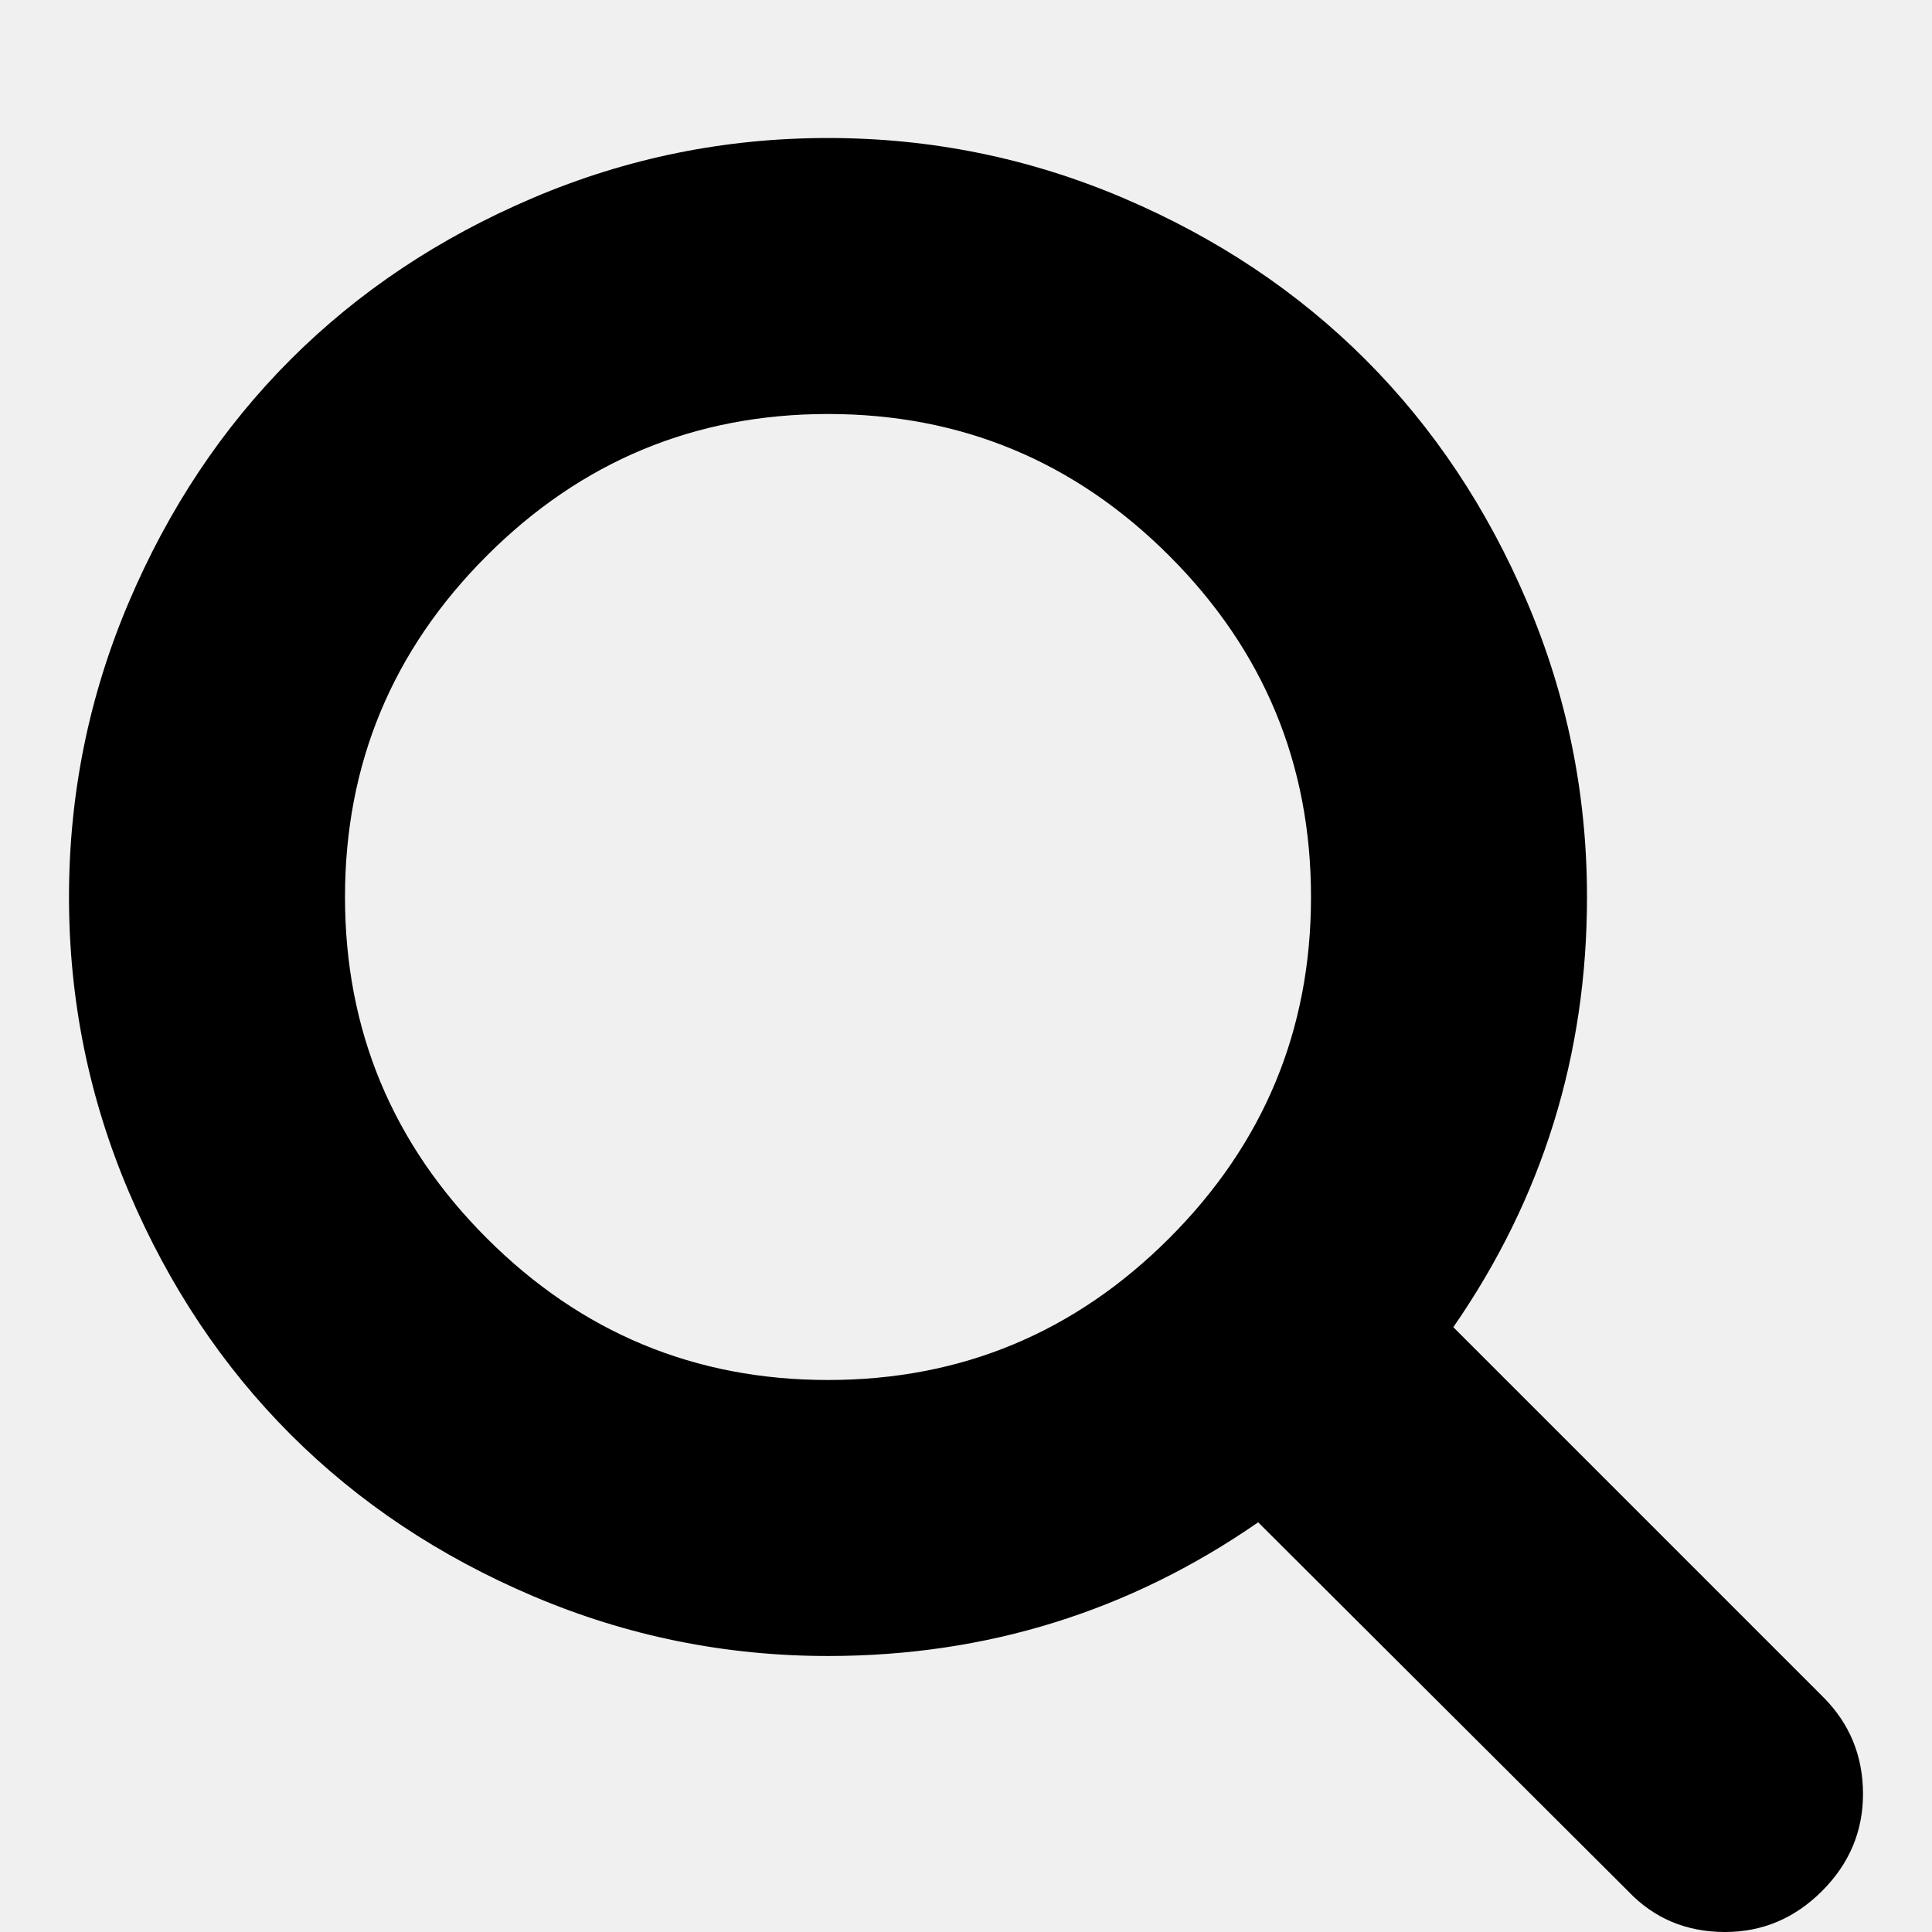
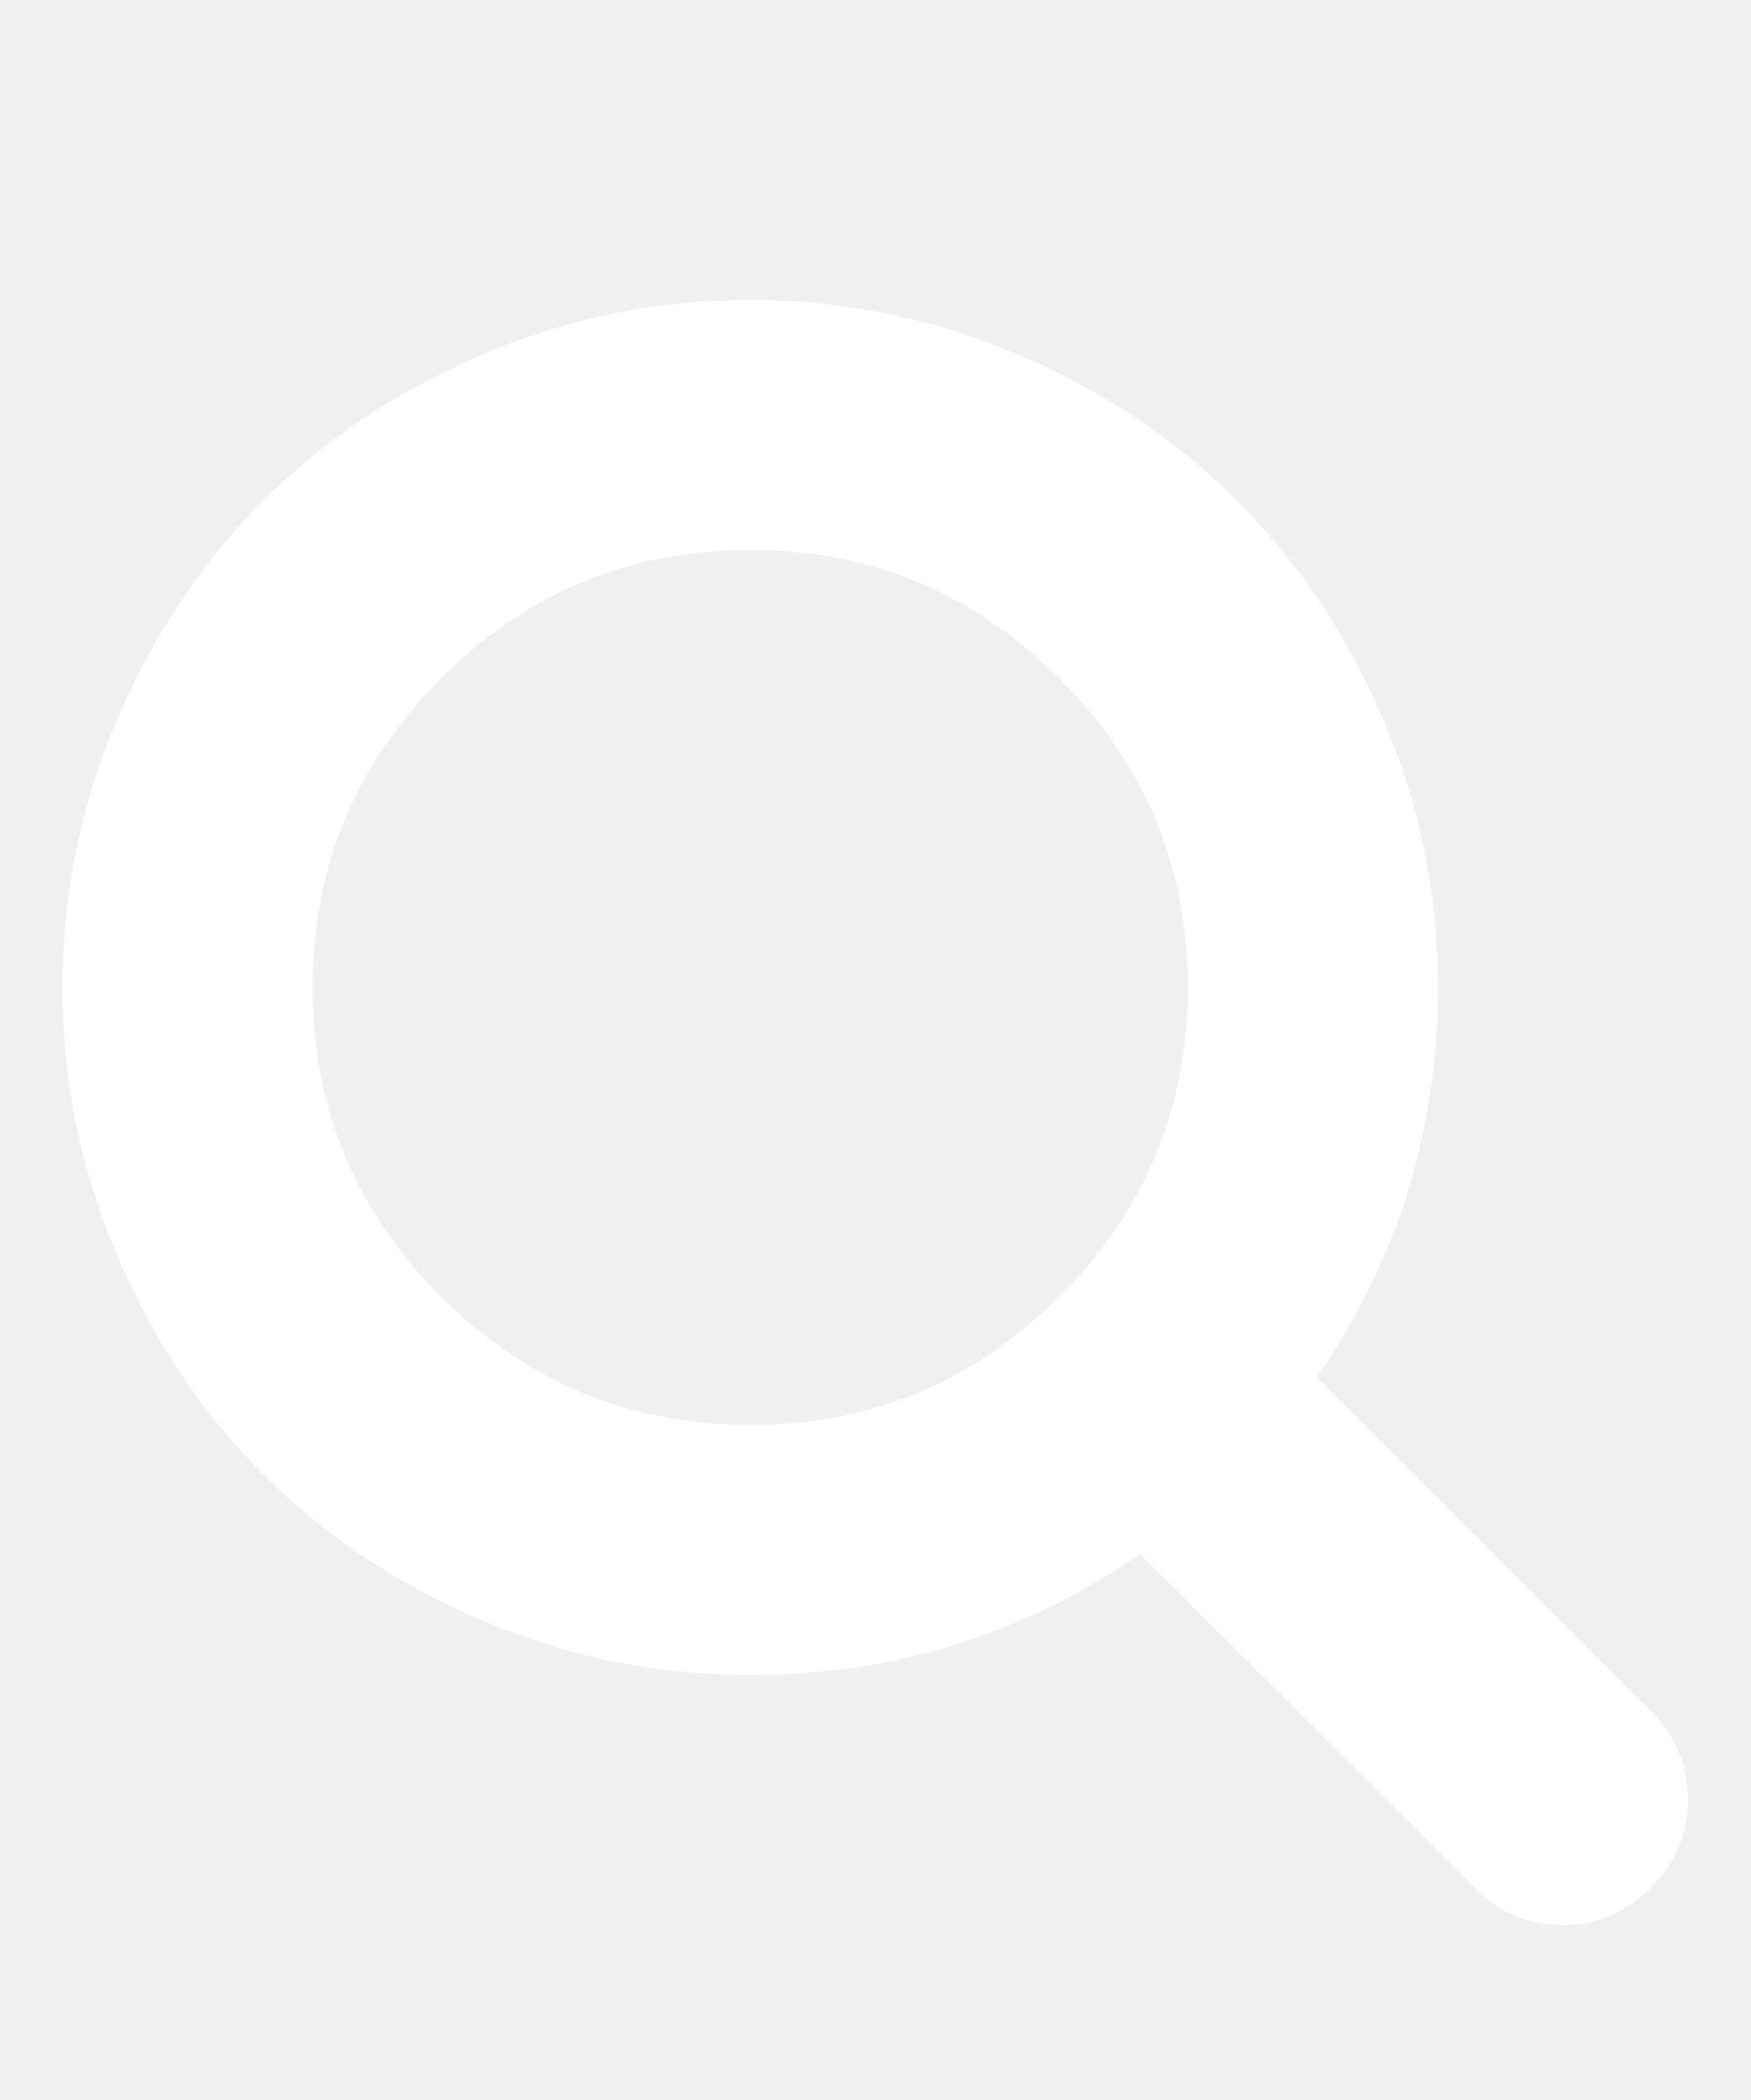
- <svg xmlns="http://www.w3.org/2000/svg" width="1792" height="1792" viewBox="0 0 1792 1792">
-   <path d="M1216 832q0-185-131.5-316.5t-316.5-131.5-316.5 131.5-131.5 316.5 131.5 316.5 316.5 131.5 316.5-131.5 131.5-316.5zm512 832q0 52-38 90t-90 38q-54 0-90-38l-343-342q-179 124-399 124-143 0-273.5-55.5t-225-150-150-225-55.5-273.5 55.5-273.5 150-225 225-150 273.5-55.5 273.5 55.5 225 150 150 225 55.5 273.5q0 220-124 399l343 343q37 37 37 90z" />
+ <svg xmlns="http://www.w3.org/2000/svg" width="25" height="30" viewBox="0 0 1792 1792">
+   <path fill="#fff" d="M1216 832q0-185-131.5-316.5t-316.5-131.5-316.5 131.5-131.5 316.5 131.5 316.5 316.5 131.5 316.5-131.5 131.5-316.5zm512 832q0 52-38 90t-90 38q-54 0-90-38l-343-342q-179 124-399 124-143 0-273.5-55.5t-225-150-150-225-55.5-273.5 55.5-273.5 150-225 225-150 273.5-55.5 273.5 55.5 225 150 150 225 55.5 273.5q0 220-124 399l343 343q37 37 37 90z" />
</svg>
